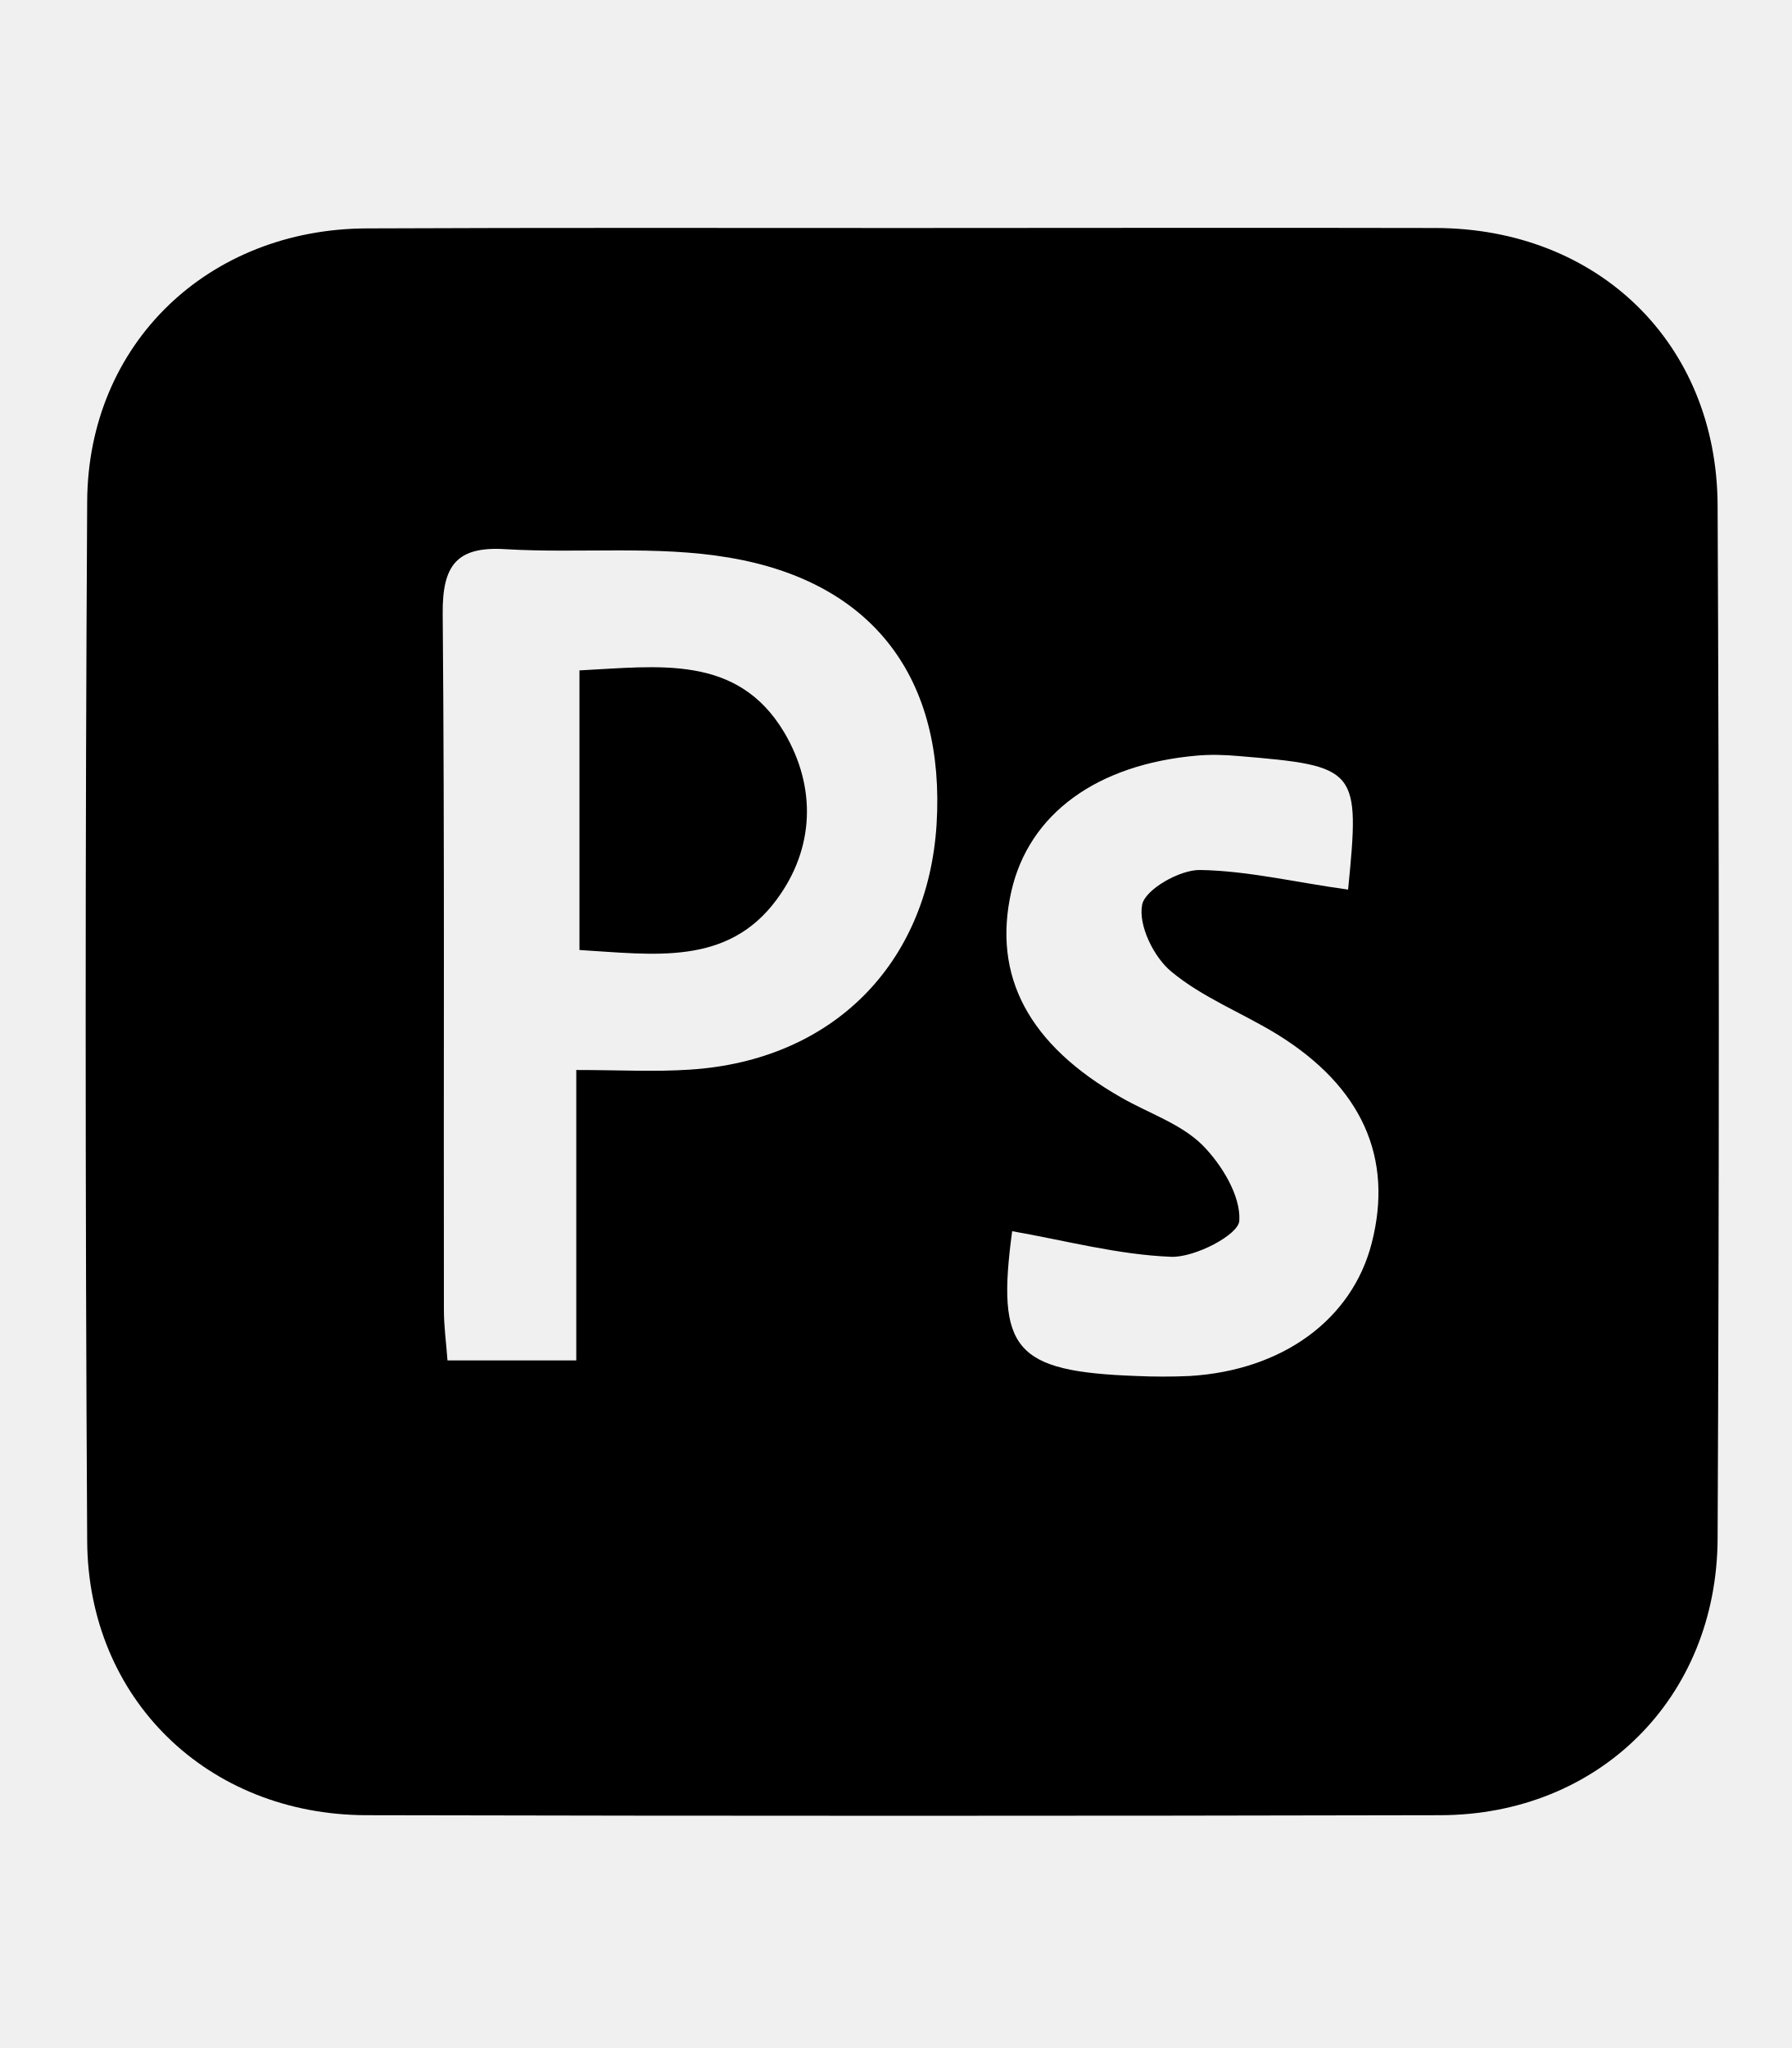
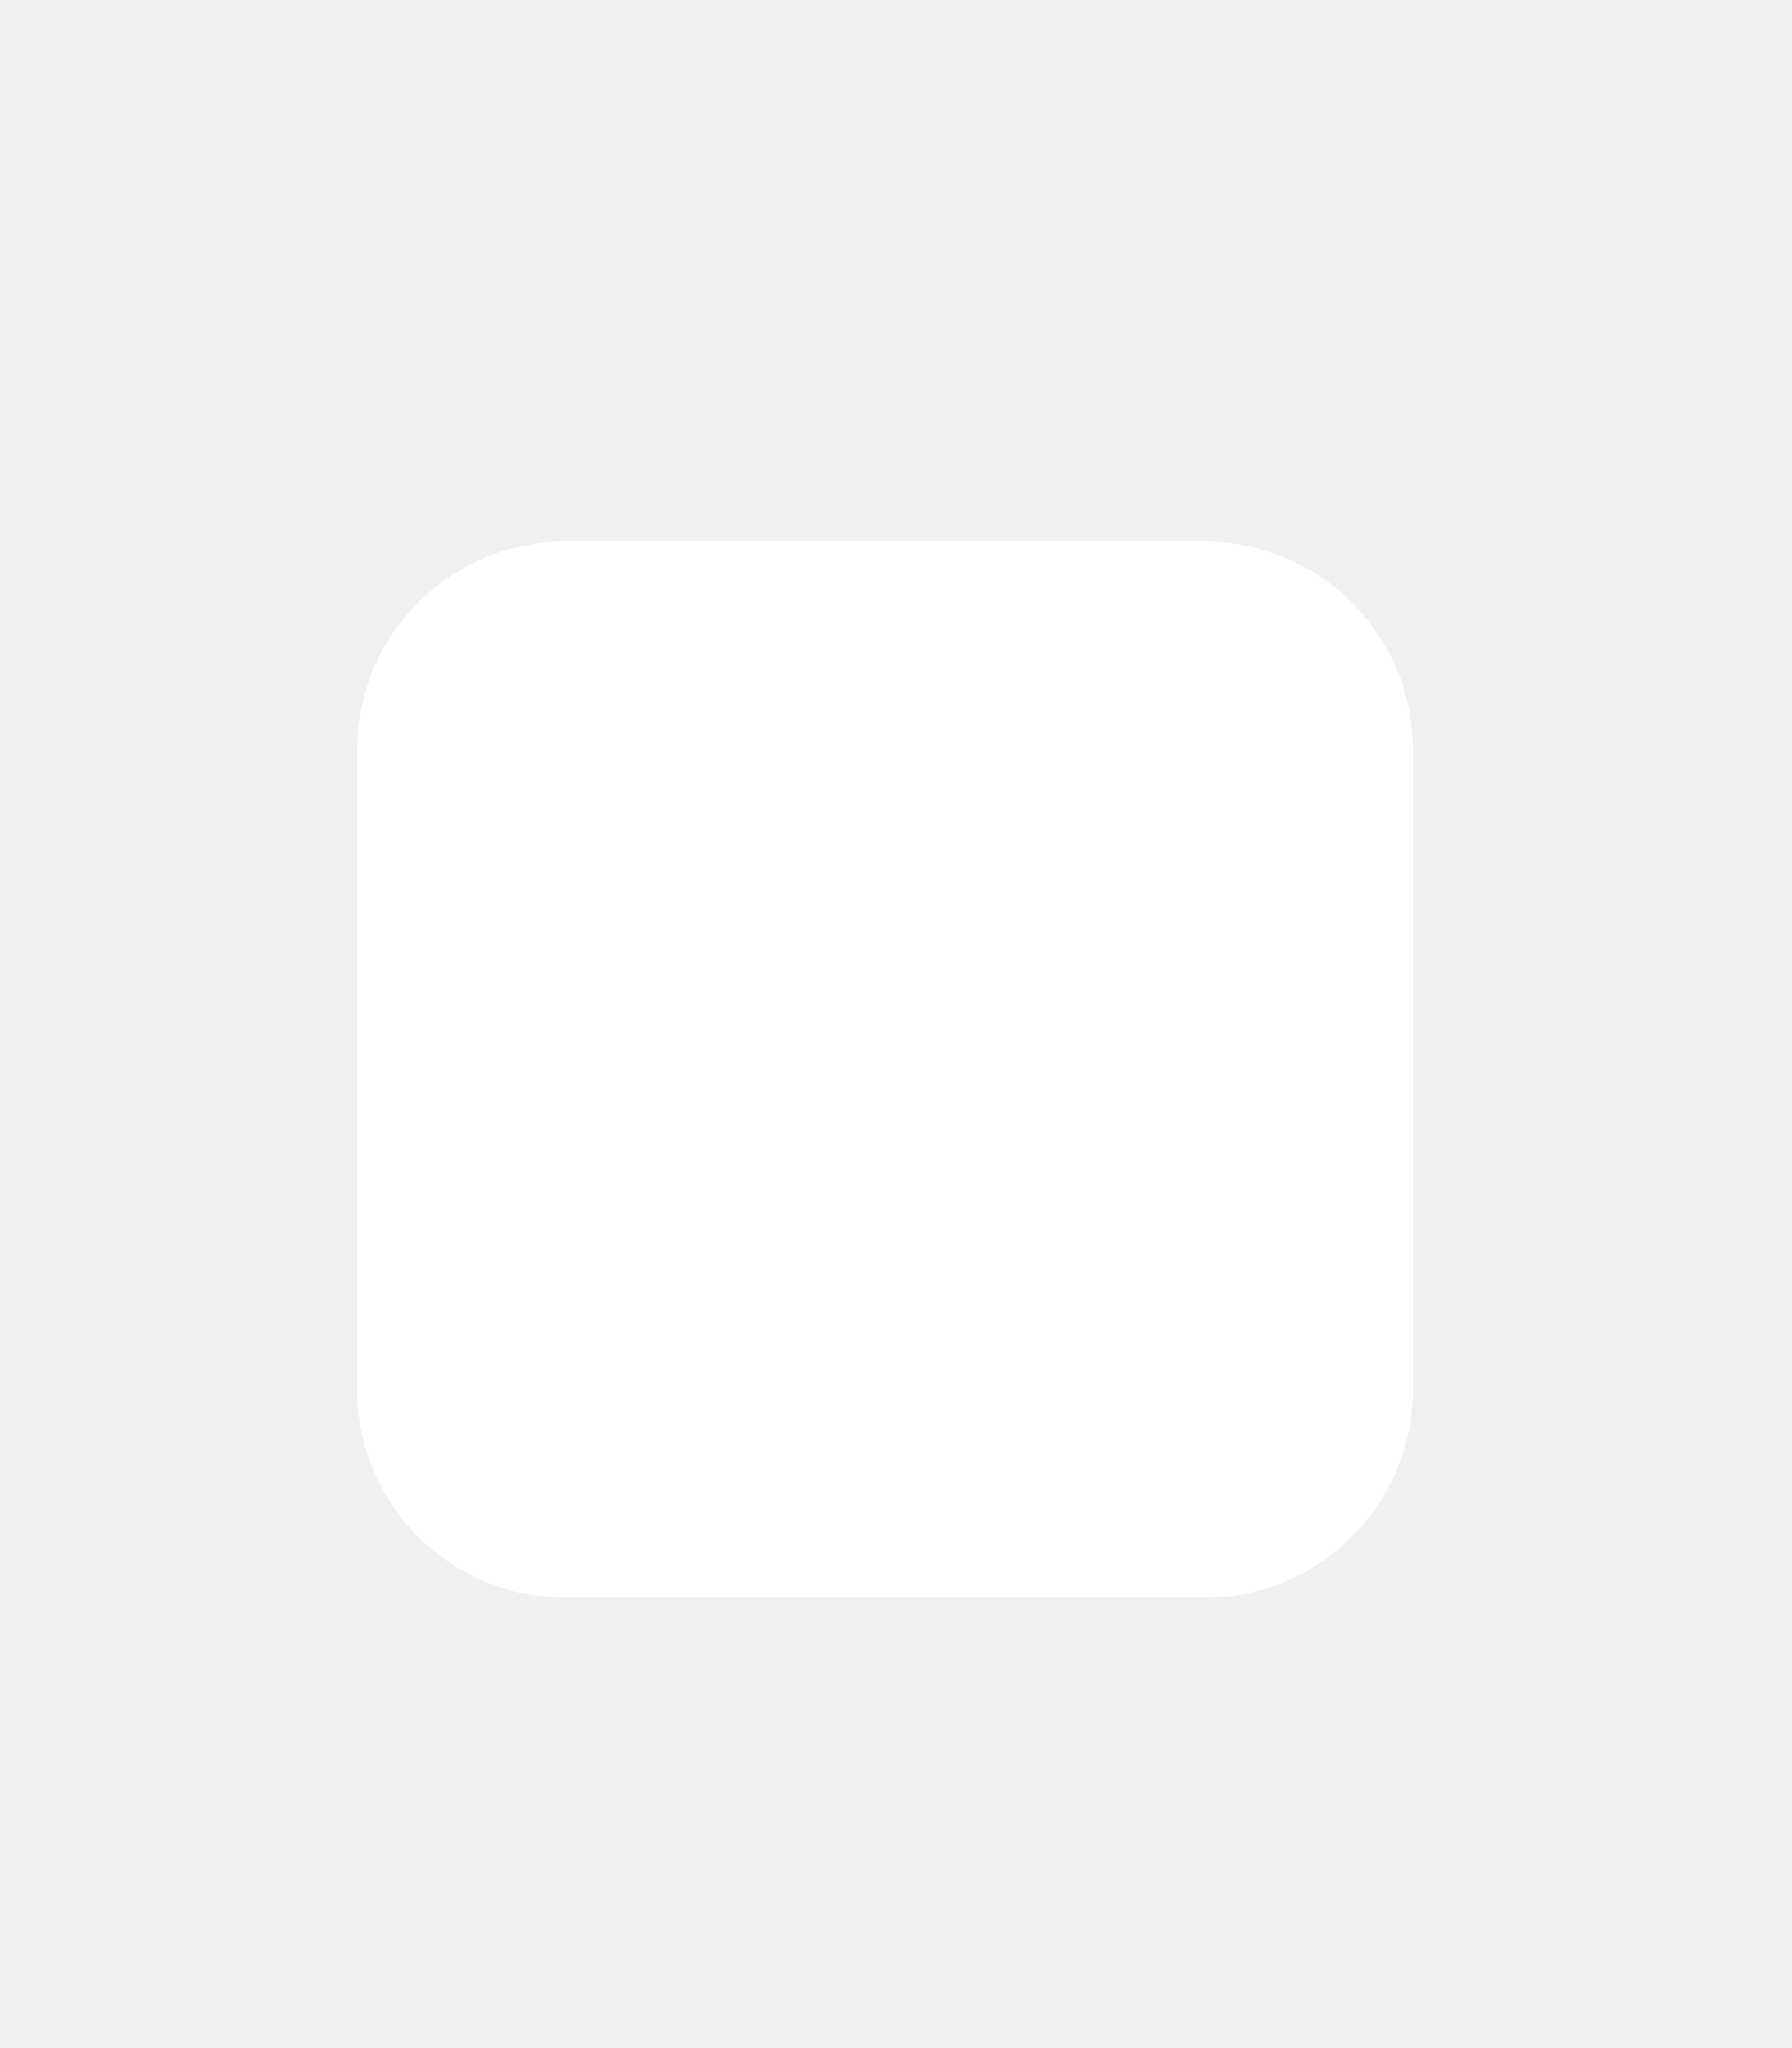
<svg xmlns="http://www.w3.org/2000/svg" version="1.1" x="0px" y="0px" viewBox="0 0 448 512" style="enable-background:new 0 0 448 512;" xml:space="preserve">
  <style type="text/css">
	.st0{display:none;}
	.st1{display:inline;}
- 	.st2{display:inline;fill:#FFFFFF;}
+ 	.st2{fill:#FFFFFF;}
</style>
  <g id="Layer_1" focusable="false" class="st0">
    <path class="st1" d="M439.5,236.1L244,40.5c-11.3-11.3-29.5-11.3-40.8,0l-40.7,40.6l51.5,51.5c27.1-9.1,52.7,16.8,43.4,43.7   l49.7,49.7c34.2-11.8,61.2,31,35.5,56.7c-26.5,26.5-70.2-2.9-56-37.3L240.2,199v121.9c25.3,12.5,22.3,41.9,9.1,55   c-13.4,13.4-35.1,13.4-48.6,0c-17.6-17.6-11.1-46.9,11.3-56v-123c-20.8-8.5-24.6-30.7-18.6-45L142.6,101L8.4,235.1   c-11.3,11.3-11.3,29.5,0,40.8l195.6,195.6c11.3,11.3,29.5,11.3,40.8,0l194.7-194.7C450.8,265.6,450.8,247.3,439.5,236.1   L439.5,236.1z" />
  </g>
-   <g id="Layer_2">
-     <path d="M226.2,57c44.3,0,88.5-0.1,132.8,0c40.6,0.1,70.3,28.8,70.5,69.3c0.4,86.1,0.4,172.2,0,258.4c-0.2,39.8-29.7,69-69.3,69.1   c-89.5,0.2-179.1,0.2-268.6,0c-39.7-0.1-69.6-29.1-69.8-68.6c-0.5-86.6-0.5-173.2,0-259.8c0.2-39.5,30.3-68.2,70-68.3   C136.7,56.9,181.5,57,226.2,57z M144.1,267.5c10.9,0,19.7,0.5,28.5-0.1c35.5-2.3,59.4-26.3,61.6-61.3c2.2-36.2-15.6-60.6-51.9-66.7   c-18.2-3.1-37.2-1-55.8-2.1c-12.3-0.8-15.9,4-15.8,16.1c0.5,58,0.2,116,0.3,174c0,4.3,0.6,8.5,0.9,12.7c11.2,0,21.2,0,32.2,0   C144.1,315.8,144.1,292.9,144.1,267.5z M337.1,222.4c3-30.3,2.5-30.9-27.5-33.4c-3.4-0.3-6.9-0.4-10.3-0.1   c-25.1,2.2-42,14.6-46.4,33.9c-4.8,21.2,4.3,38.4,27.5,51.6c6.8,3.9,14.8,6.5,20.2,11.8c4.9,4.9,9.7,12.8,9.3,19   c-0.2,3.5-11.1,9.2-17,9c-13.3-0.5-26.6-4.1-39.8-6.4c-4,29.6,0.5,35.1,31.1,36.2c4.4,0.2,8.9,0.2,13.3,0   c23.2-1.4,40.6-14.1,45.5-33.2c5.5-21.3-2.4-39.1-23.6-52.2c-8.8-5.4-18.7-9.2-26.5-15.7c-4.4-3.6-8.3-11.6-7.3-16.7   c0.7-3.8,9.4-8.8,14.5-8.7C312.1,217.7,324,220.6,337.1,222.4z" />
-     <path d="M144.9,167.6c19.9-1,39.5-4.1,51.2,15.5c8.1,13.7,7.6,29-1.9,41.8c-12.3,16.7-30.8,13.7-49.3,12.6   C144.9,214.2,144.9,191.8,144.9,167.6z" />
+   <g id="Layer_2" class="st0">
+     <path class="st1" d="M226.2,57c44.3,0,88.5-0.1,132.8,0c40.6,0.1,70.3,28.8,70.5,69.3c0.4,86.1,0.4,172.2,0,258.4   c-0.2,39.8-29.7,69-69.3,69.1c-89.5,0.2-179.1,0.2-268.6,0c-39.7-0.1-69.6-29.1-69.8-68.6c-0.5-86.6-0.5-173.2,0-259.8   c0.2-39.5,30.3-68.2,70-68.3C136.7,56.9,181.5,57,226.2,57z M144.1,267.5c10.9,0,19.7,0.5,28.5-0.1c35.5-2.3,59.4-26.3,61.6-61.3   c2.2-36.2-15.6-60.6-51.9-66.7c-18.2-3.1-37.2-1-55.8-2.1c-12.3-0.8-15.9,4-15.8,16.1c0.5,58,0.2,116,0.3,174   c0,4.3,0.6,8.5,0.9,12.7c11.2,0,21.2,0,32.2,0C144.1,315.8,144.1,292.9,144.1,267.5z M337.1,222.4c3-30.3,2.5-30.9-27.5-33.4   c-3.4-0.3-6.9-0.4-10.3-0.1c-25.1,2.2-42,14.6-46.4,33.9c-4.8,21.2,4.3,38.4,27.5,51.6c6.8,3.9,14.8,6.5,20.2,11.8   c4.9,4.9,9.7,12.8,9.3,19c-0.2,3.5-11.1,9.2-17,9c-13.3-0.5-26.6-4.1-39.8-6.4c-4,29.6,0.5,35.1,31.1,36.2c4.4,0.2,8.9,0.2,13.3,0   c23.2-1.4,40.6-14.1,45.5-33.2c5.5-21.3-2.4-39.1-23.6-52.2c-8.8-5.4-18.7-9.2-26.5-15.7c-4.4-3.6-8.3-11.6-7.3-16.7   c0.7-3.8,9.4-8.8,14.5-8.7C312.1,217.7,324,220.6,337.1,222.4z" />
+     <path class="st1" d="M144.9,167.6c19.9-1,39.5-4.1,51.2,15.5c8.1,13.7,7.6,29-1.9,41.8c-12.3,16.7-30.8,13.7-49.3,12.6   C144.9,214.2,144.9,191.8,144.9,167.6z" />
  </g>
-   <g id="Layer_3" class="st0">
+   <g id="Layer_4" class="st0">
+ </g>
+   <g id="Layer_3">
    <path class="st2" d="M301.3,399.4h-160c-28.7,0-52-23.3-52-52v-160c0-28.7,23.3-52,52-52h160c28.7,0,52,23.3,52,52v160   C353.3,376.1,330,399.4,301.3,399.4z" />
  </g>
</svg>
